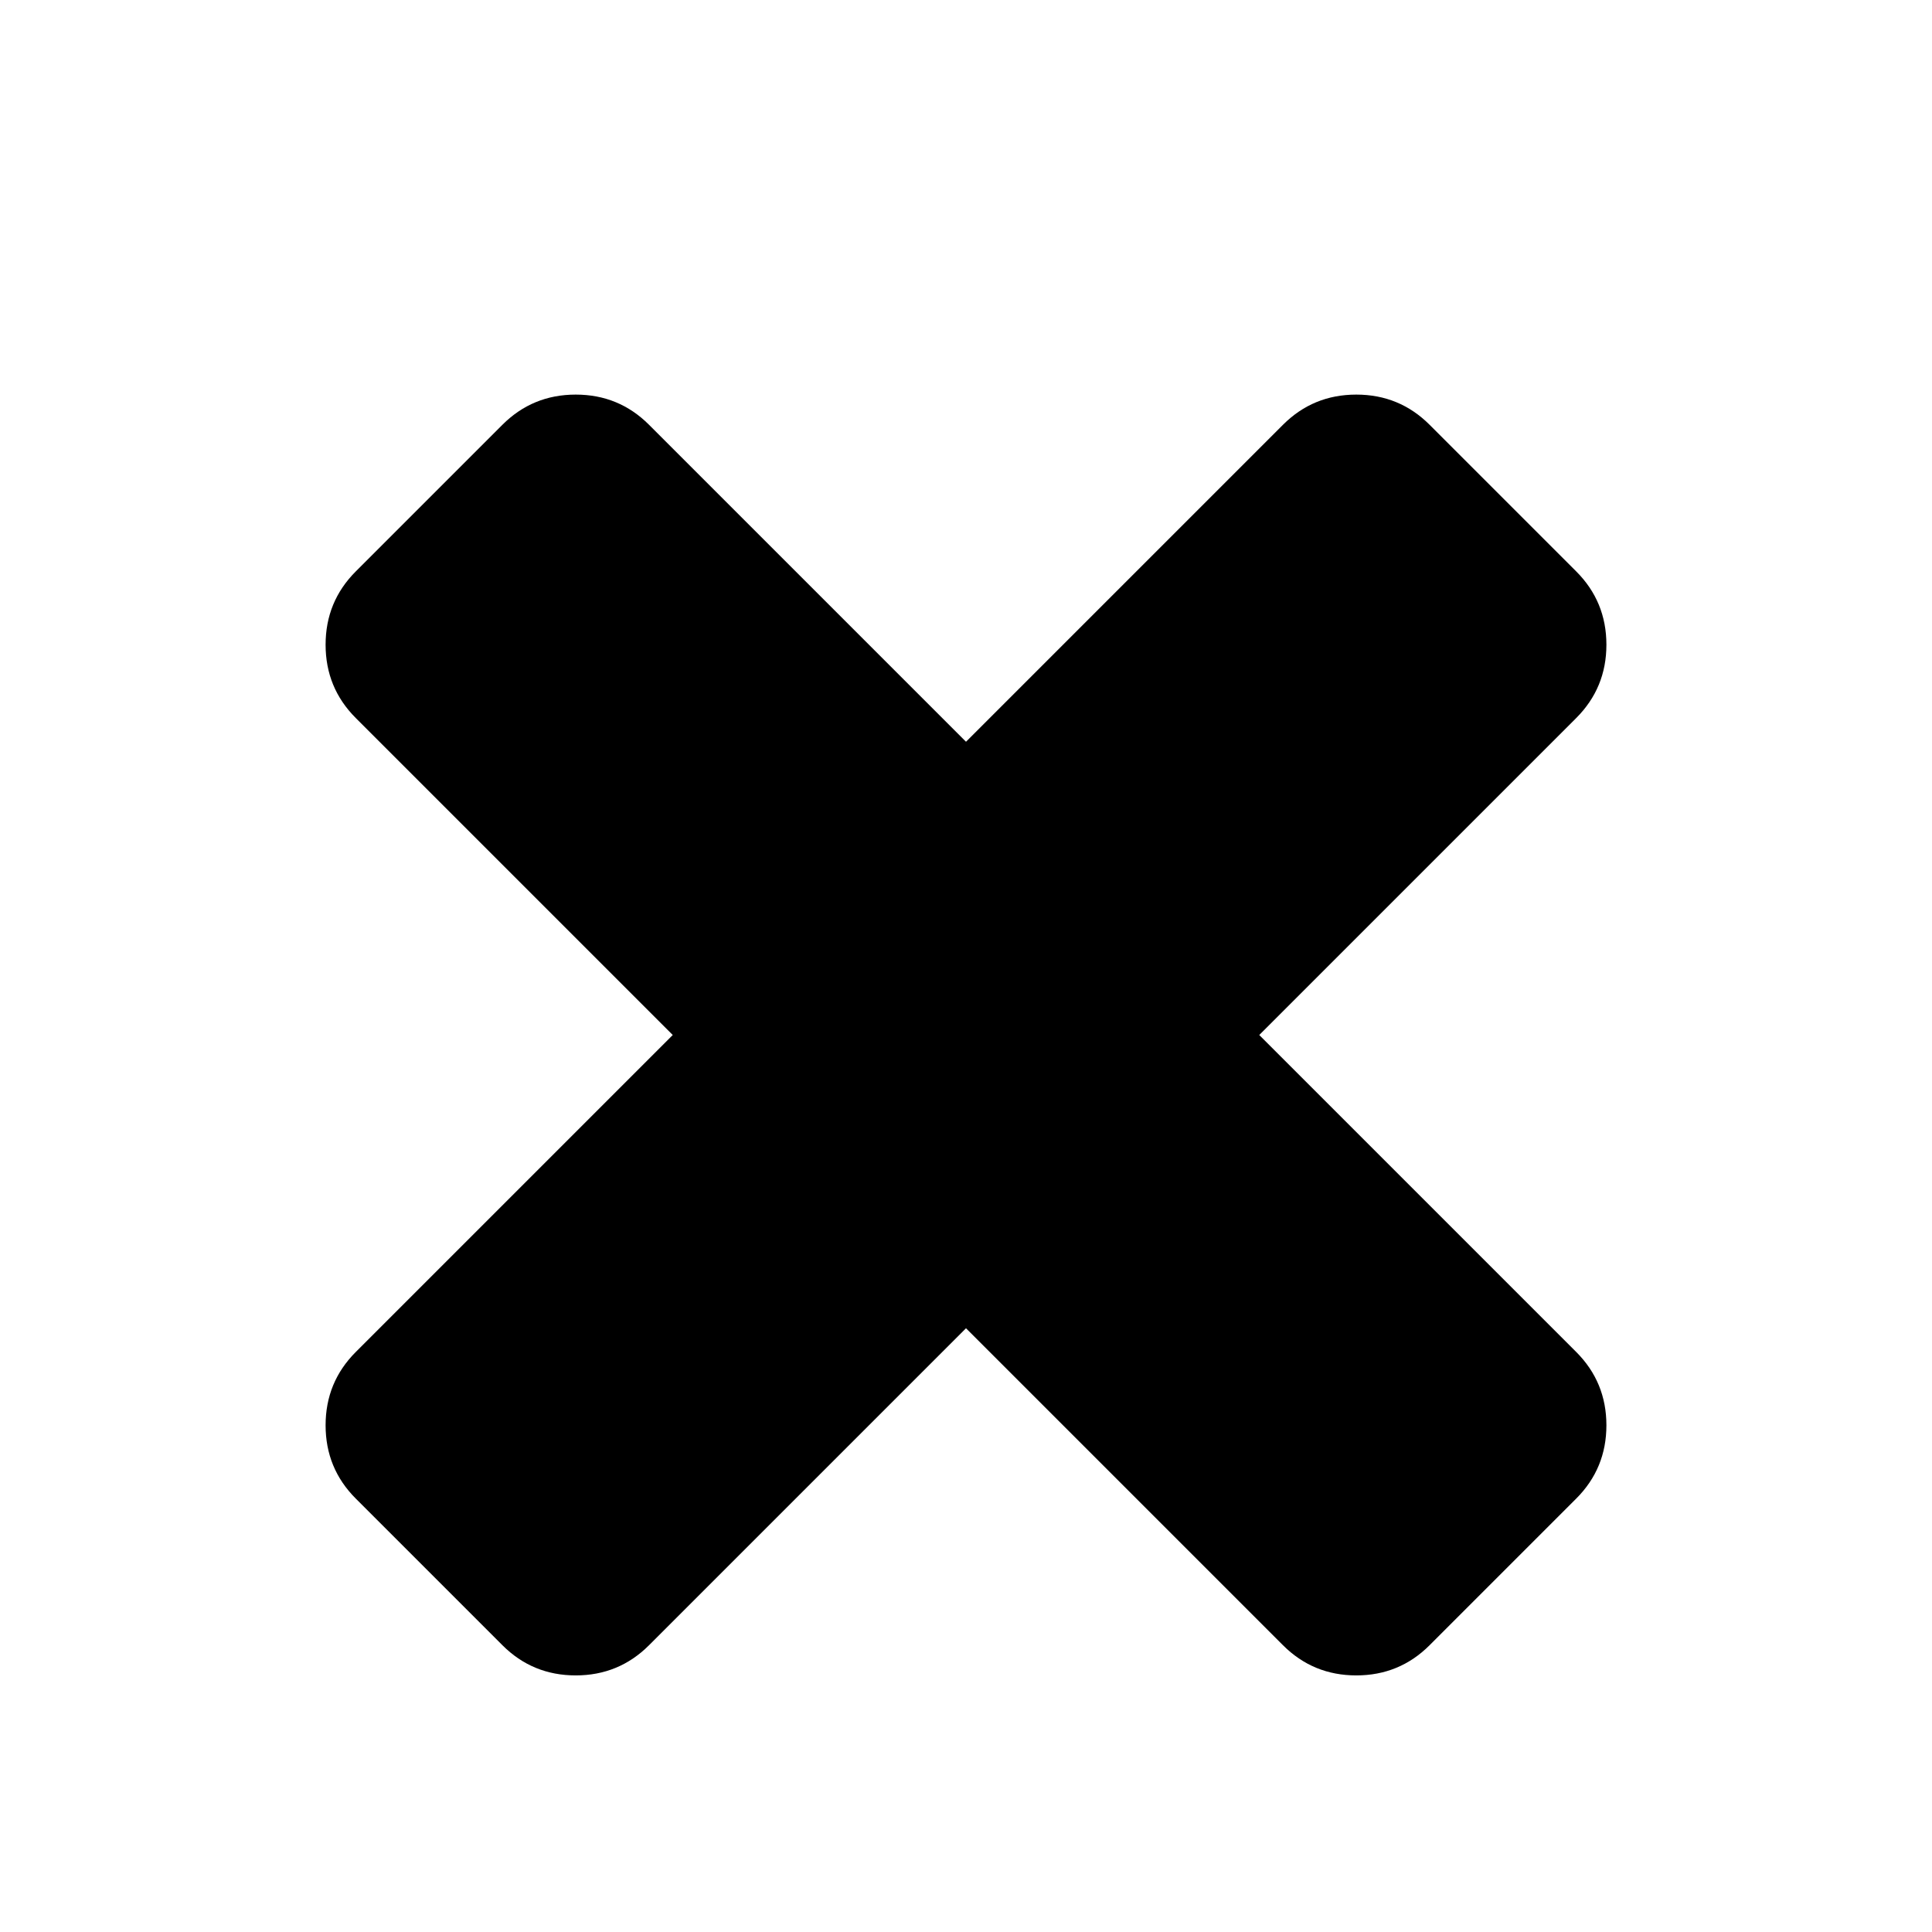
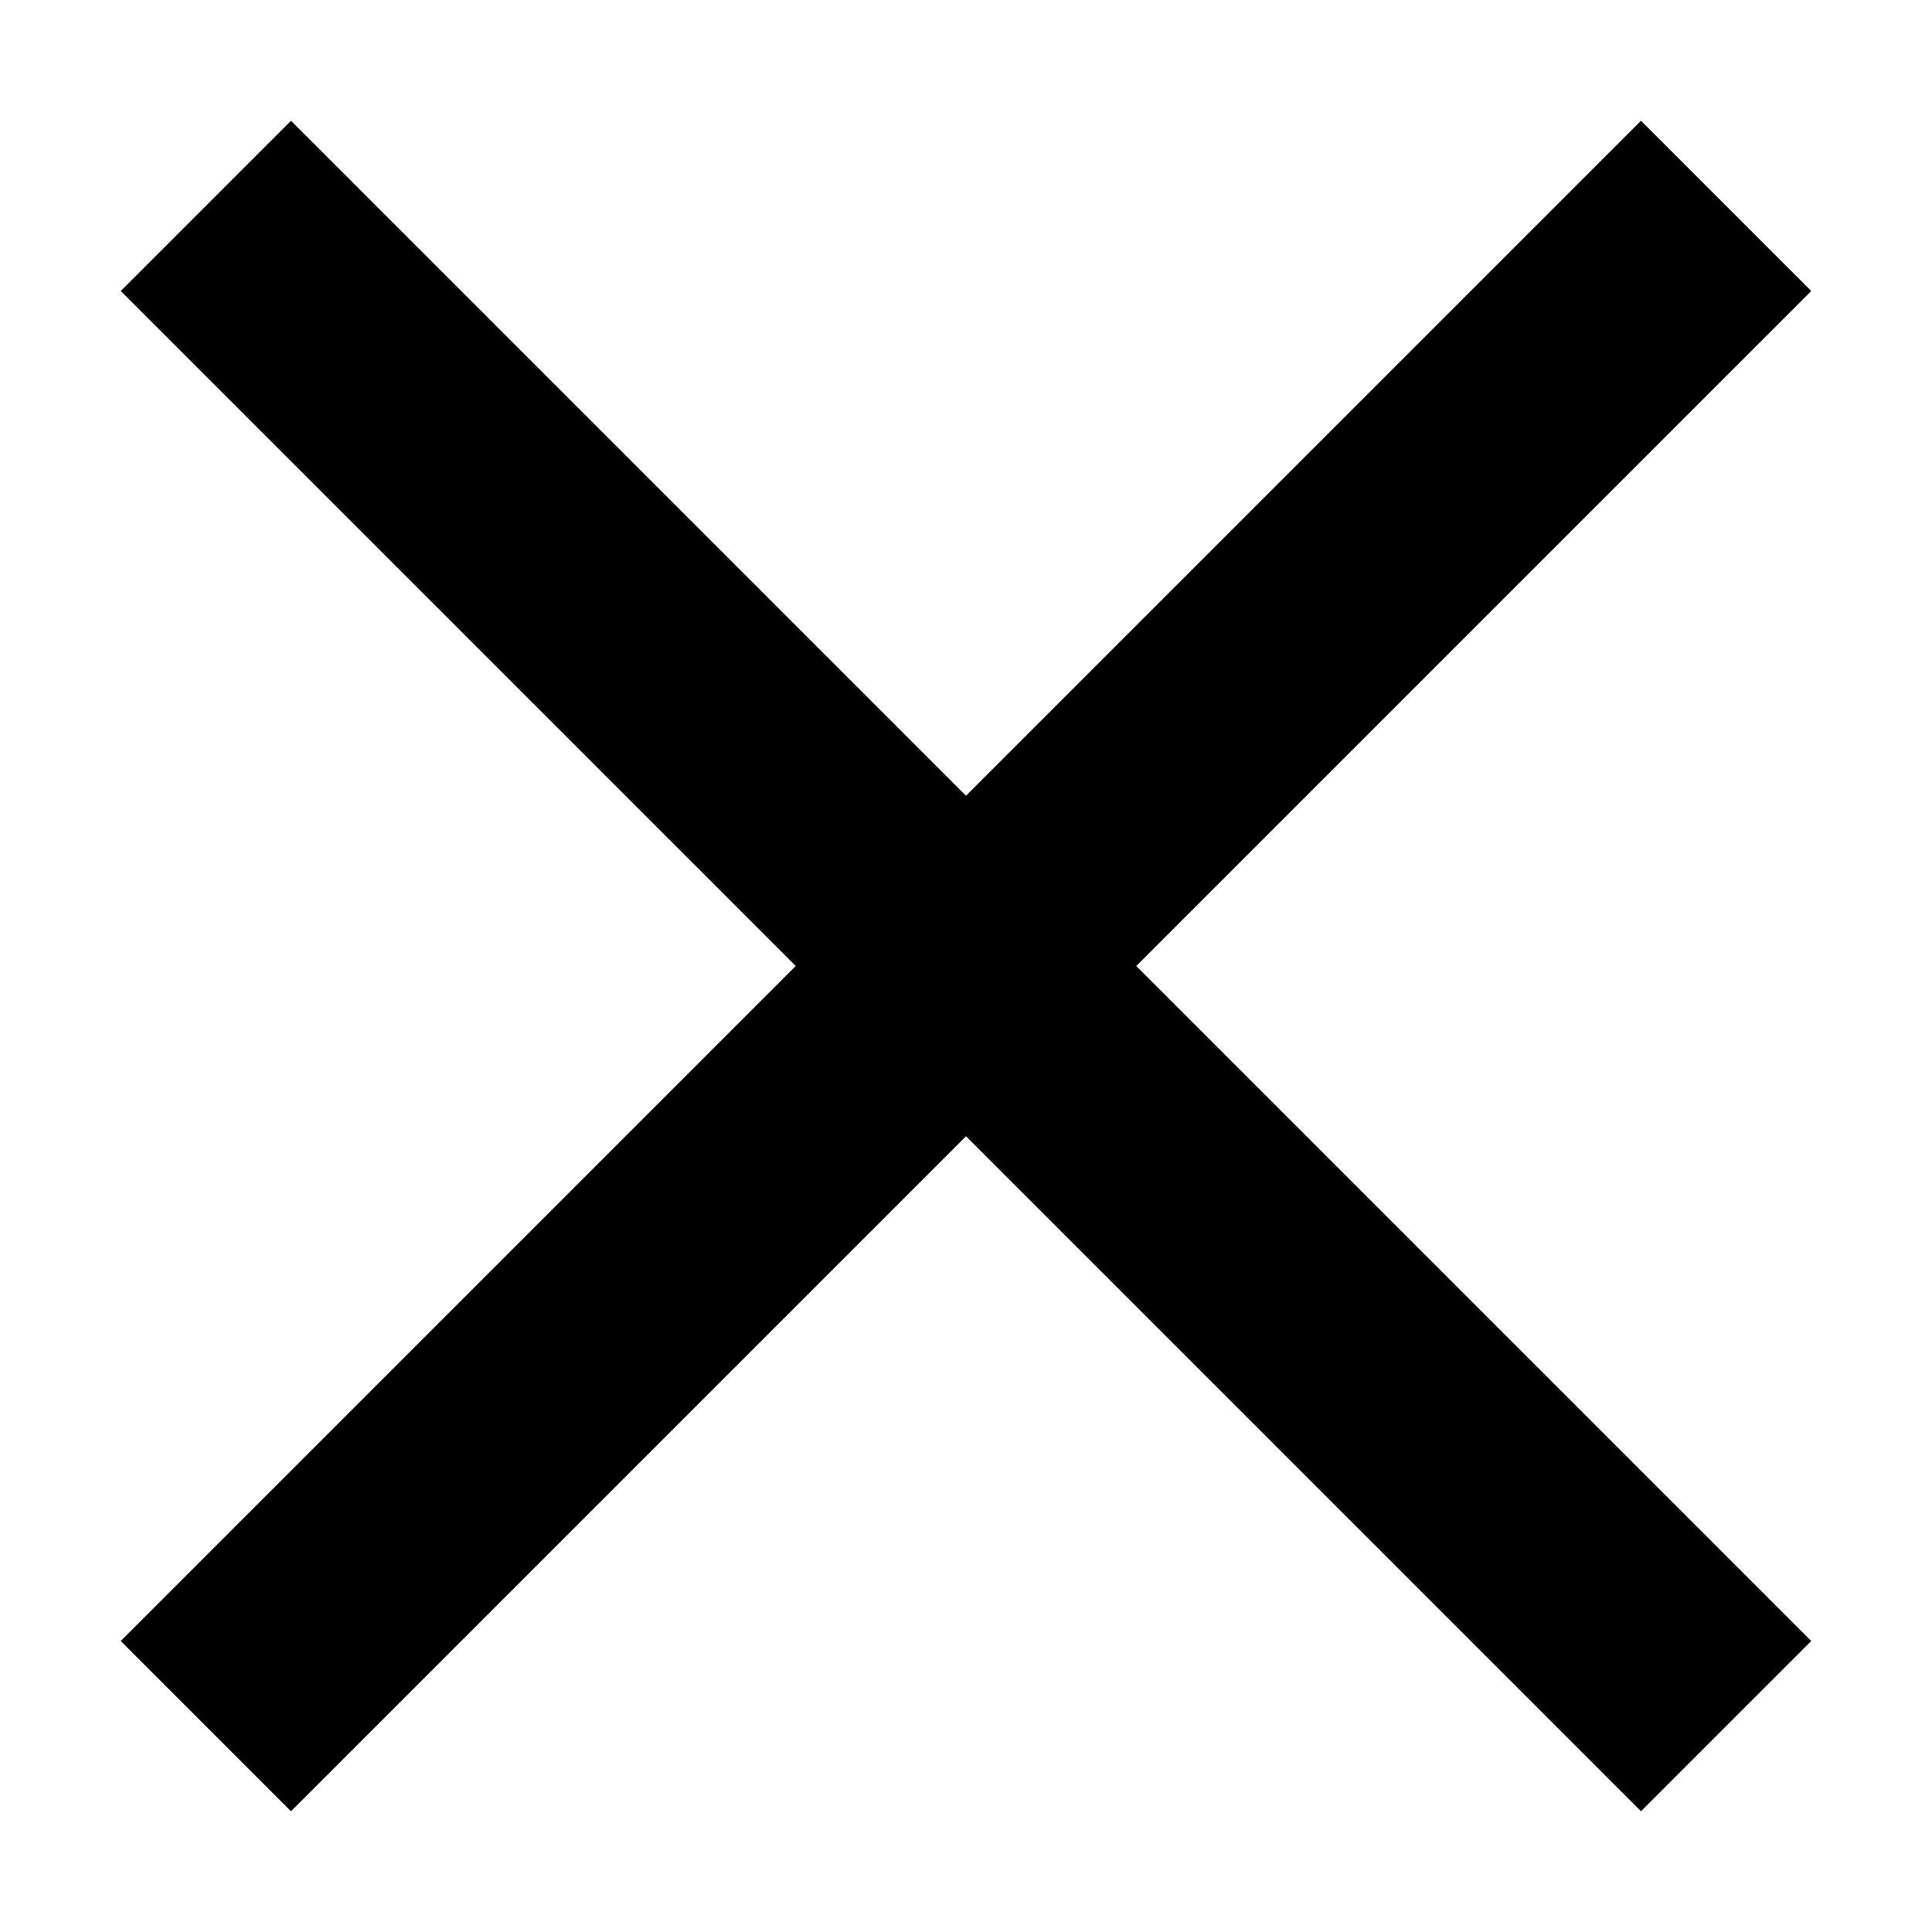
- <svg xmlns="http://www.w3.org/2000/svg" t="1611043312183" class="icon" viewBox="0 0 1024 1024" version="1.1" p-id="9501" width="256" height="256">
+ <svg xmlns="http://www.w3.org/2000/svg" t="1648551317957" class="icon" viewBox="0 0 1024 1024" version="1.1" p-id="4232" width="256" height="256">
  <defs>
-     <style type="text/css" />
+     <style type="text/css">@font-face { font-family: feedback-iconfont; src: url("//at.alicdn.com/t/font_1031158_u69w8yhxdu.woff2?t=1630033759944") format("woff2"), url("//at.alicdn.com/t/font_1031158_u69w8yhxdu.woff?t=1630033759944") format("woff"), url("//at.alicdn.com/t/font_1031158_u69w8yhxdu.ttf?t=1630033759944") format("truetype"); }
+ </style>
  </defs>
-   <path d="M851.429 755.429q0 22.857-16 38.857l-77.714 77.714q-16 16-38.857 16t-38.857-16l-168-168-168 168q-16 16-38.857 16t-38.857-16l-77.714-77.714q-16-16-16-38.857t16-38.857l168-168-168-168q-16-16-16-38.857t16-38.857l77.714-77.714q16-16 38.857-16t38.857 16l168 168 168-168q16-16 38.857-16t38.857 16l77.714 77.714q16 16 16 38.857t-16 38.857L667.429 548.571l168 168q16 16 16 38.857z" p-id="9502" />
+   <path d="M960 154.24L869.76 64 512 421.76 154.24 64 64 154.24 421.76 512 64 869.76 154.24 960 512 602.24 869.76 960 960 869.76 602.24 512z" p-id="4233" />
</svg>
